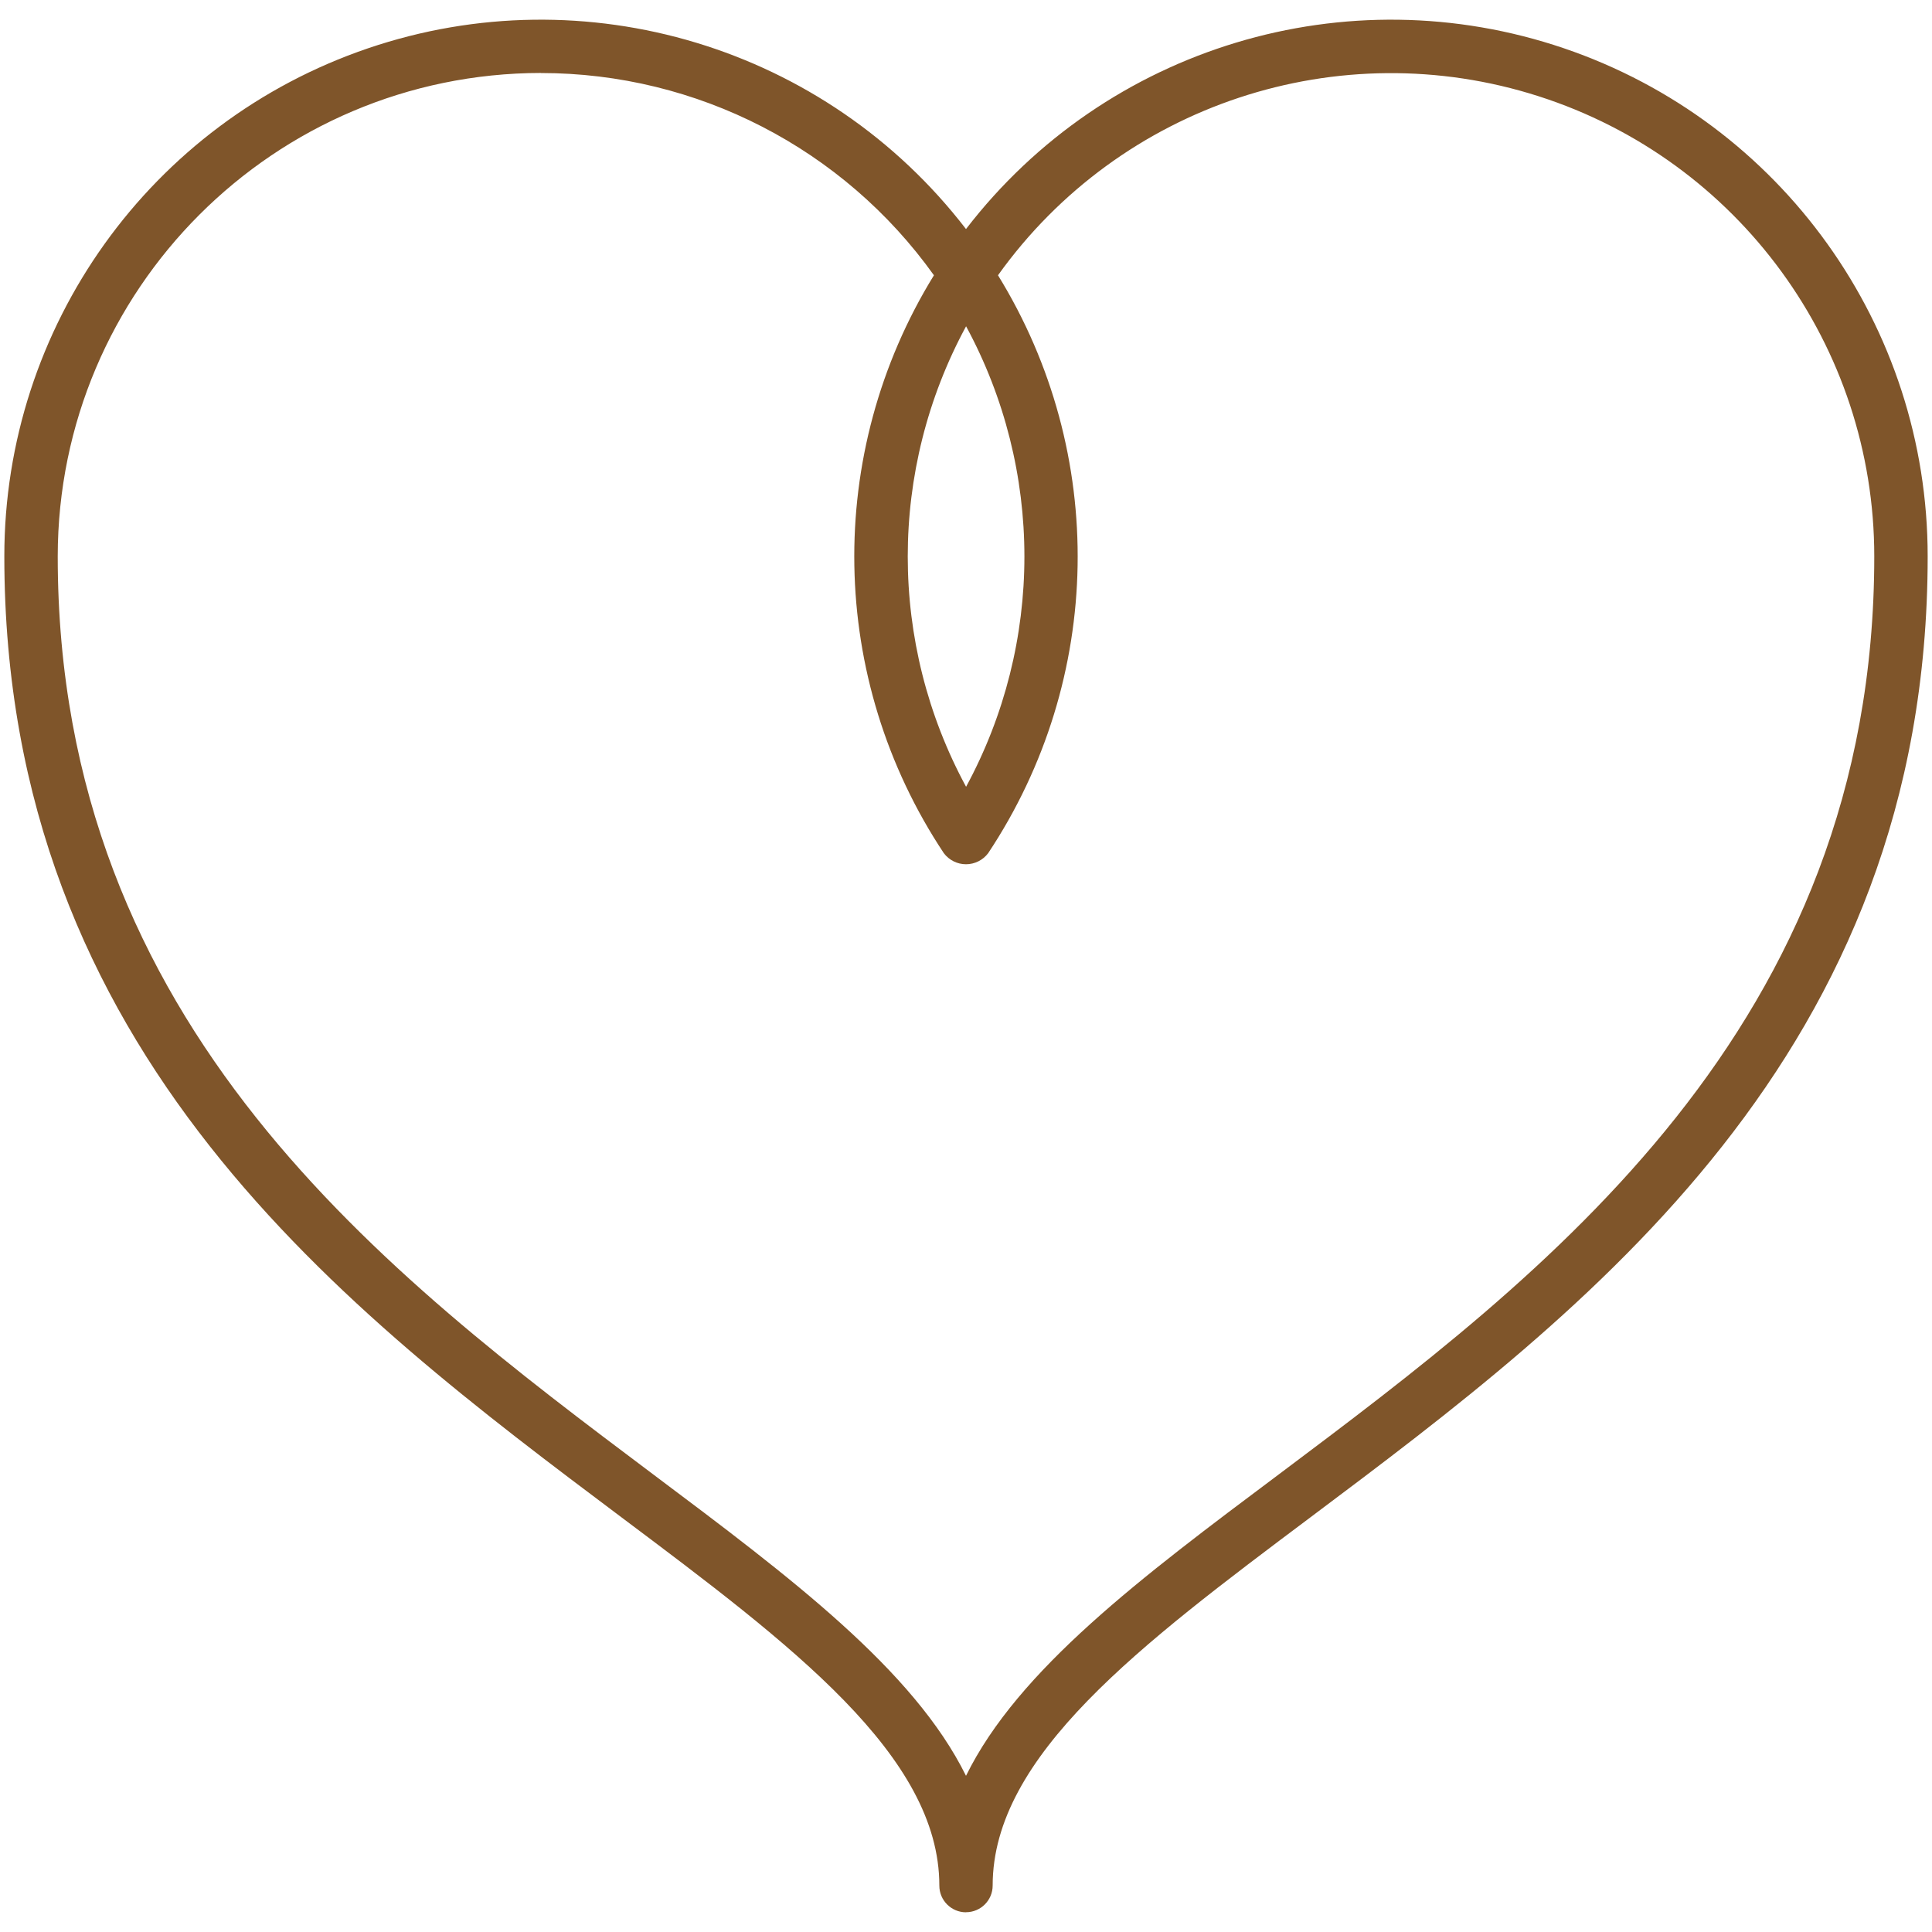
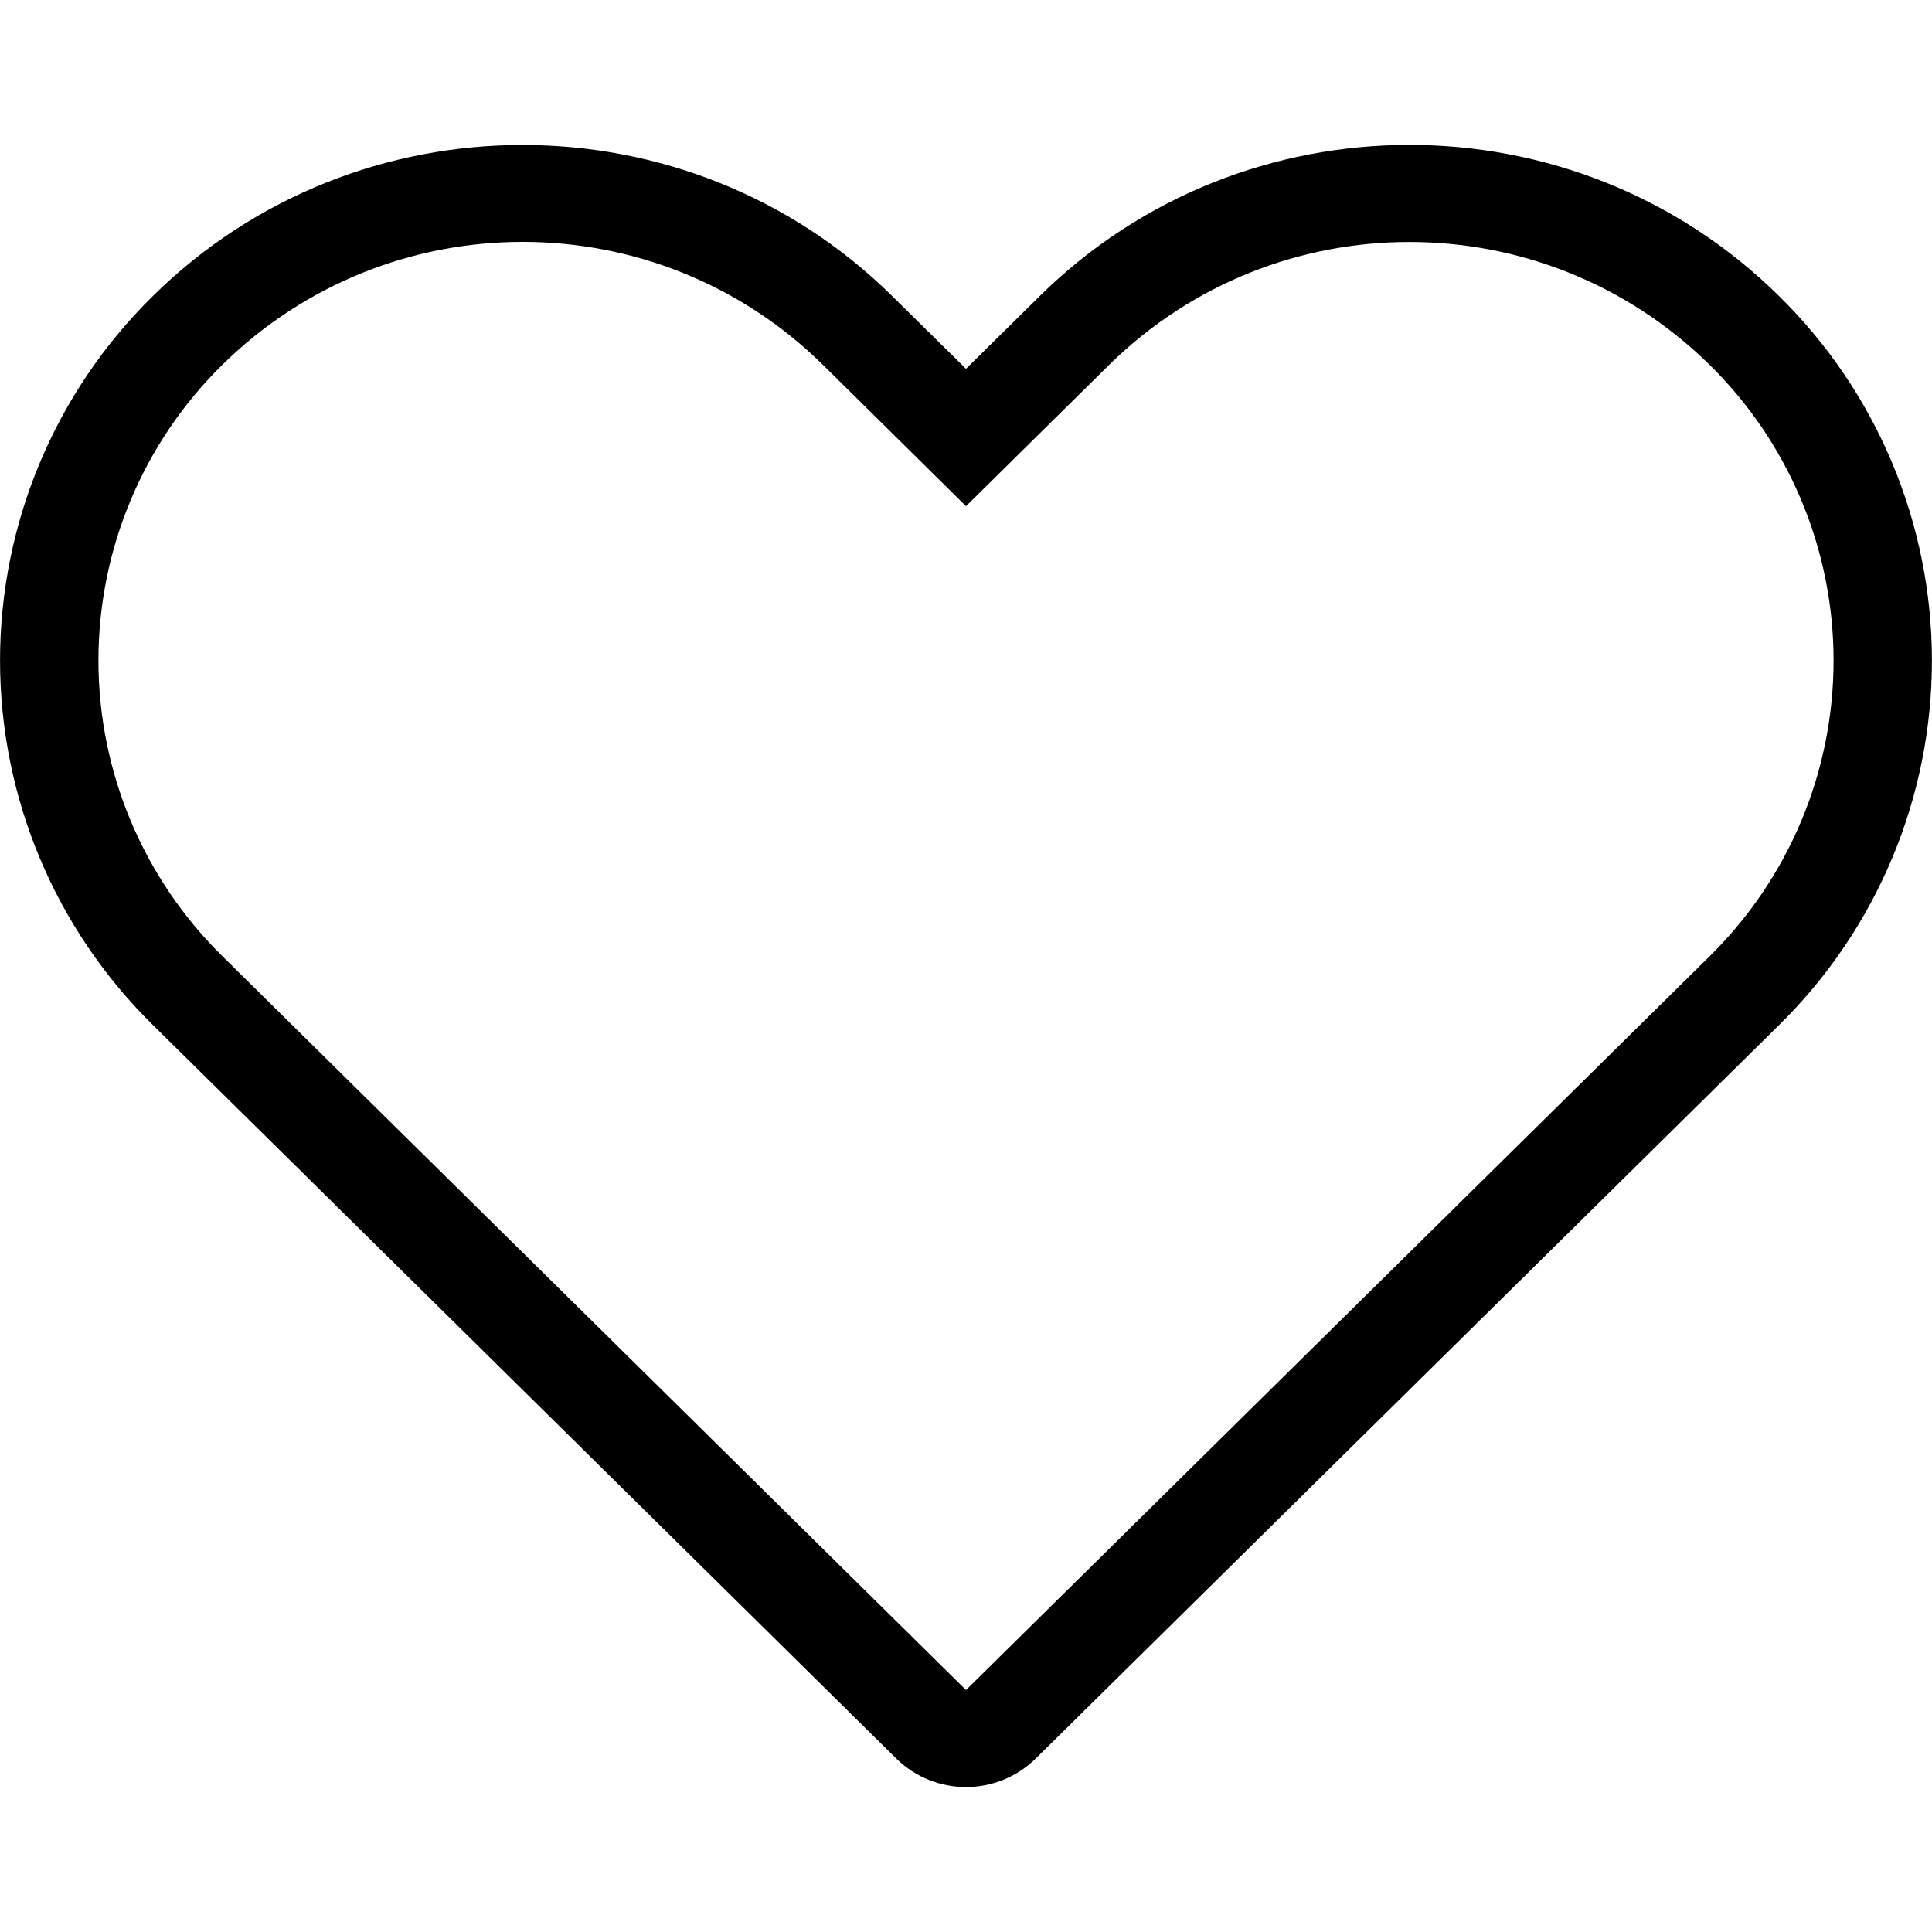
- <svg xmlns="http://www.w3.org/2000/svg" width="25" height="25" viewBox="0 0 25 25">
-   <defs>
-     <clipPath id="clip-path">
-       <rect id="長方形_1239" data-name="長方形 1239" width="25" height="25" fill="none" />
-     </clipPath>
-   </defs>
-   <g id="グループ_518" data-name="グループ 518" transform="translate(-0.454 -0.454)">
-     <g id="グループ_517" data-name="グループ 517" transform="translate(0.454 0.454)" clip-path="url(#clip-path)">
-       <path id="パス_47" data-name="パス 47" d="M13.015,25.292a.345.345,0,0,1-.345-.345c0-1.68-1.908-3.112-4.116-4.768C5,17.51.571,14.191.571,7.746A6.942,6.942,0,0,1,13.015,3.511,6.942,6.942,0,0,1,25.459,7.746c0,6.444-4.426,9.764-7.983,12.432-2.209,1.657-4.116,3.088-4.116,4.768a.345.345,0,0,1-.345.345m-5.5-23.8A6.261,6.261,0,0,0,1.262,7.746c0,6.1,4.273,9.3,7.706,11.88,1.776,1.332,3.37,2.528,4.047,3.9.677-1.376,2.272-2.571,4.047-3.9,3.433-2.576,7.706-5.782,7.706-11.88A6.253,6.253,0,0,0,13.429,4.109a6.939,6.939,0,0,1-.127,7.478.359.359,0,0,1-.574,0A6.939,6.939,0,0,1,12.6,4.109,6.25,6.25,0,0,0,7.516,1.492m5.5,3.277a6.258,6.258,0,0,0,0,5.959,6.258,6.258,0,0,0,0-5.959" transform="translate(-0.515 -0.547)" fill="#7f552a" />
-     </g>
-   </g>
+ <svg xmlns="http://www.w3.org/2000/svg" class="icon icon-accordion icon-heart" viewBox="0 0 20 20">
+   <path fill-rule="evenodd" d="M10 5.24 8.515 3.773a4.433 4.433 0 0 0-6.21 0 4.293 4.293 0 0 0 0 6.128L10 17.495l7.695-7.593a4.293 4.293 0 0 0 0-6.128 4.433 4.433 0 0 0-6.21 0zm.765-2.177c2.113-2.084 5.538-2.084 7.65 0a5.29 5.29 0 0 1 0 7.55l-7.695 7.593a1.03 1.03 0 0 1-1.44 0l-7.696-7.594a5.29 5.29 0 0 1 0-7.549C3.697.98 7.122.98 9.234 3.063l.766.755z" />
</svg>
